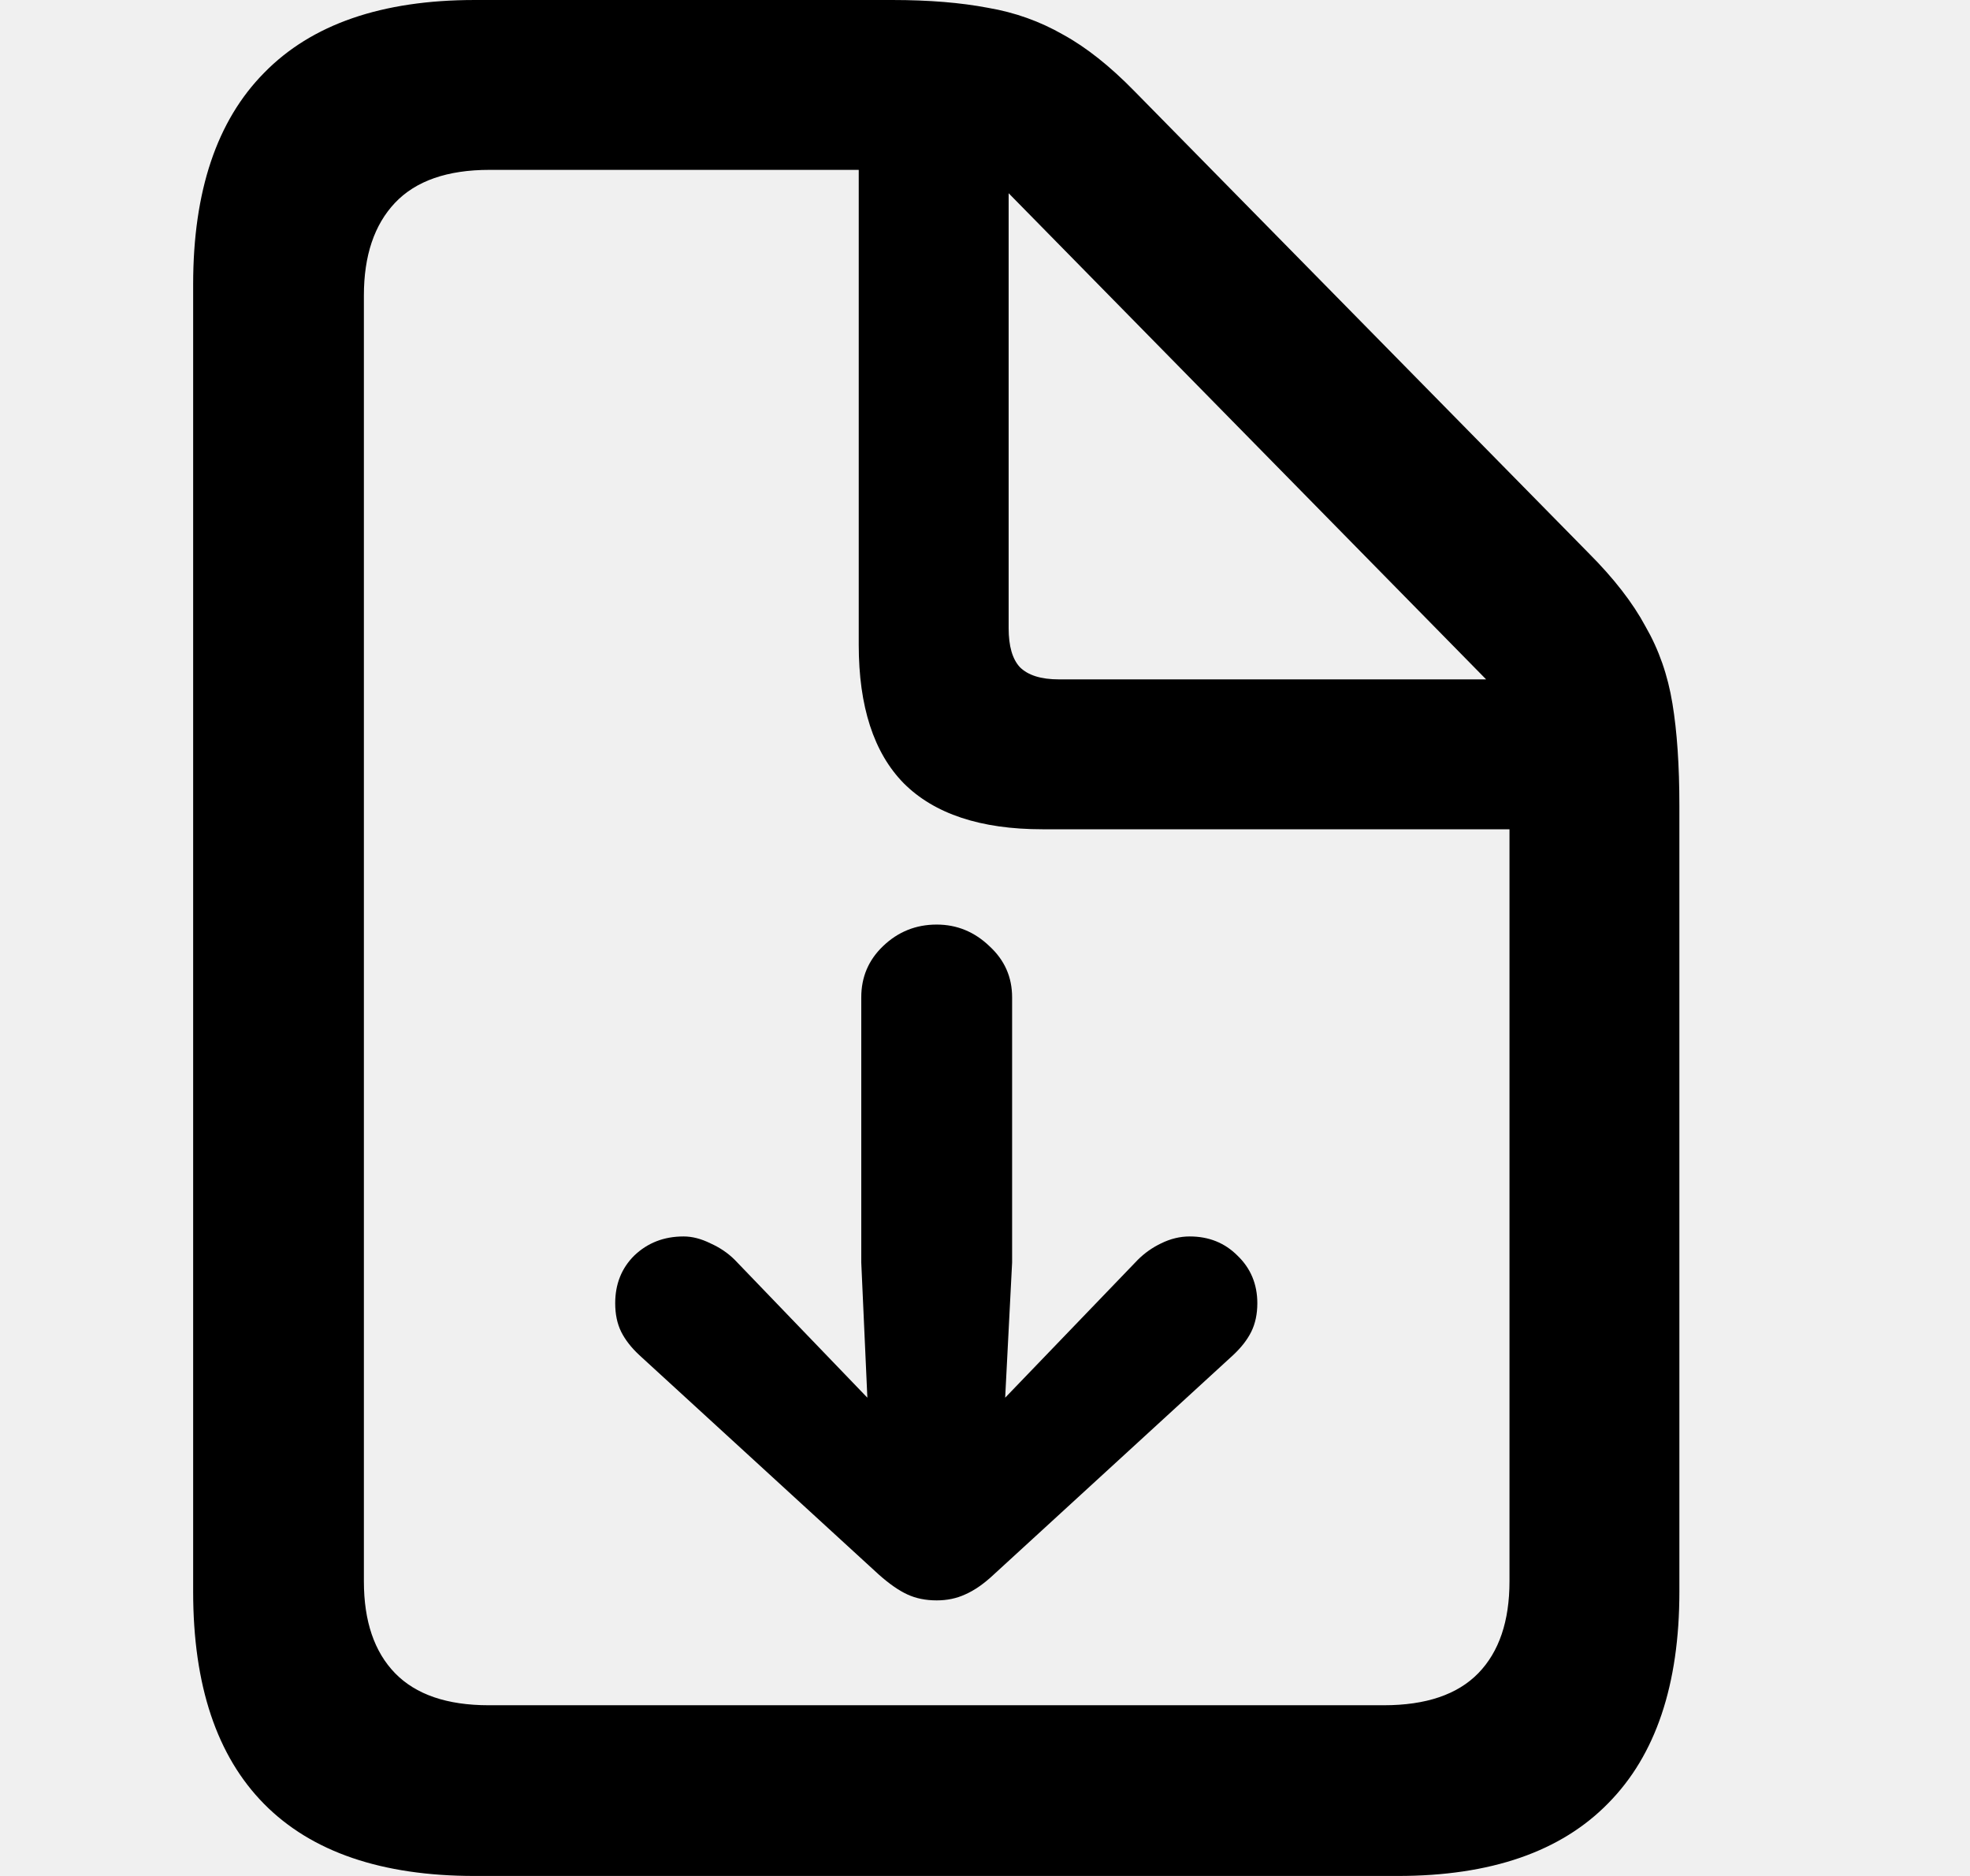
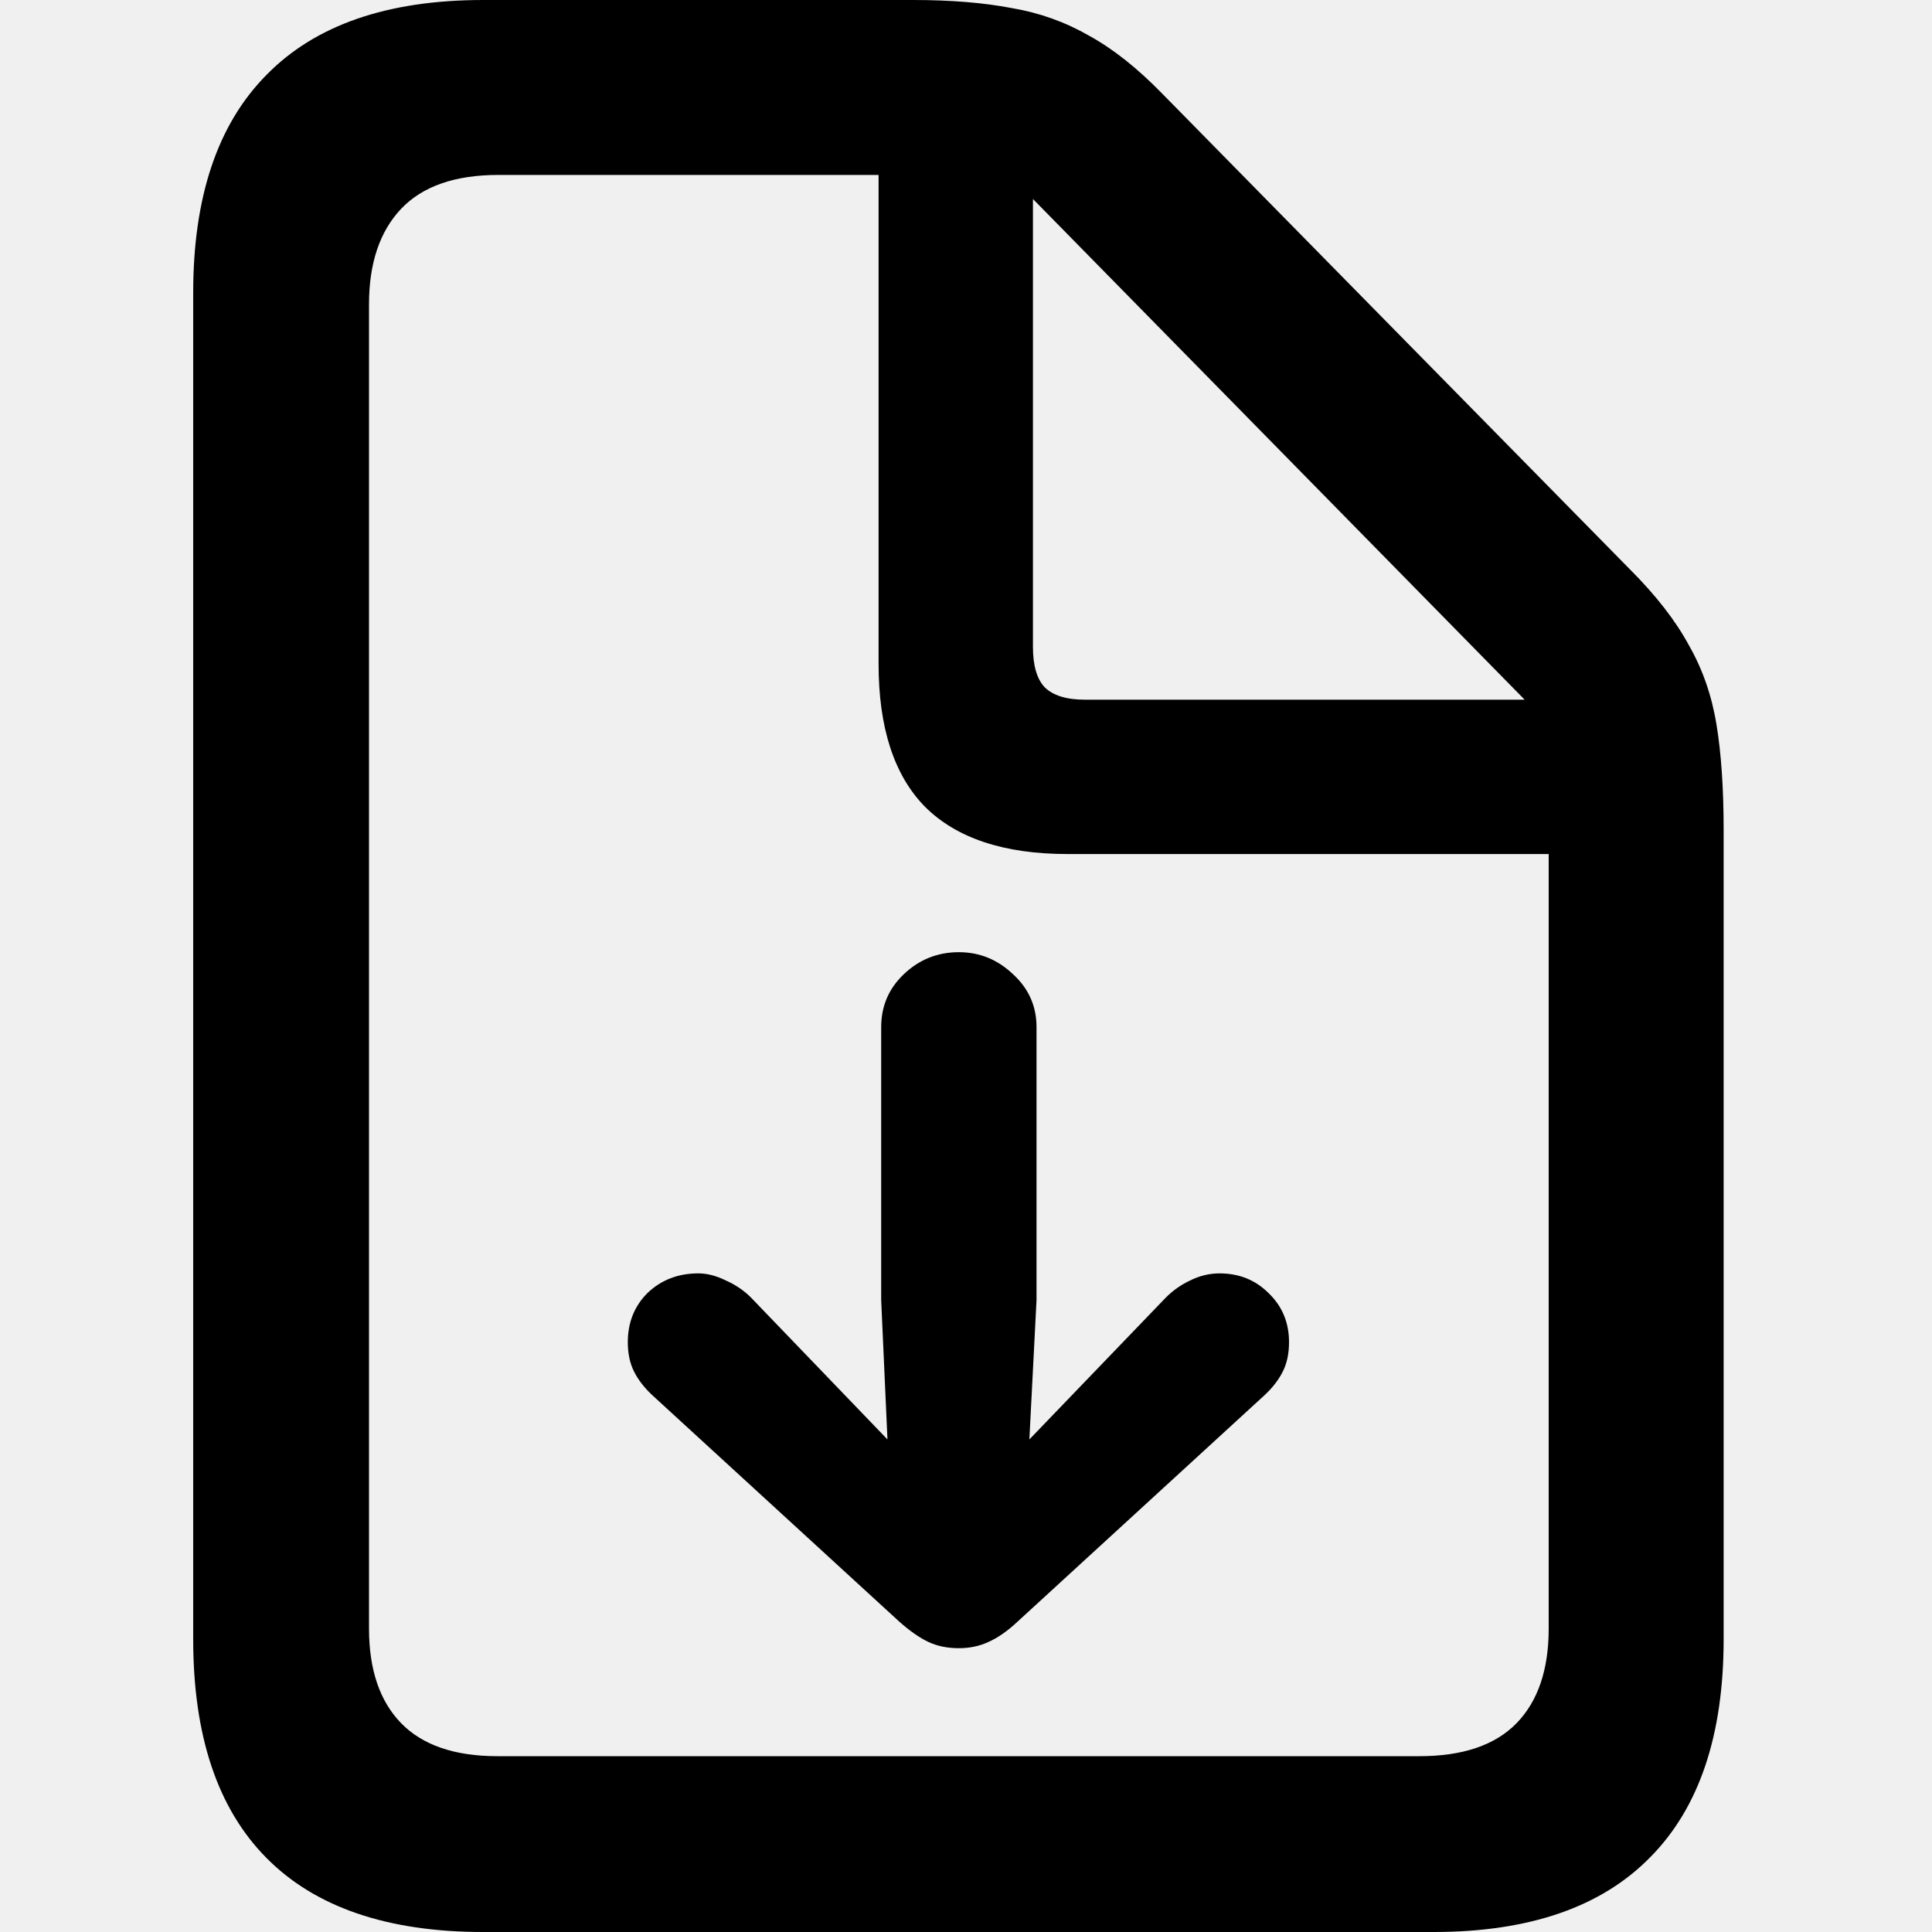
- <svg xmlns="http://www.w3.org/2000/svg" width="21" height="20" viewBox="0 0 21 20" fill="none">
-   <g clip-path="url(#clip0_1_478)">
-     <path d="M10.789 10.633V13.46L10.715 14.901L12.128 13.432C12.202 13.358 12.285 13.3 12.377 13.256C12.476 13.207 12.578 13.182 12.682 13.182C12.886 13.182 13.055 13.25 13.191 13.386C13.332 13.521 13.403 13.691 13.403 13.894C13.403 14.011 13.381 14.112 13.338 14.199C13.295 14.285 13.23 14.368 13.144 14.448L10.595 16.785C10.49 16.884 10.388 16.955 10.29 16.998C10.197 17.041 10.096 17.062 9.985 17.062C9.868 17.062 9.763 17.041 9.671 16.998C9.578 16.955 9.477 16.884 9.366 16.785L6.816 14.448C6.73 14.368 6.665 14.285 6.622 14.199C6.579 14.112 6.558 14.011 6.558 13.894C6.558 13.691 6.625 13.521 6.761 13.386C6.903 13.25 7.078 13.182 7.287 13.182C7.38 13.182 7.475 13.207 7.574 13.256C7.672 13.3 7.759 13.358 7.833 13.432L9.246 14.901L9.181 13.46V10.633C9.181 10.417 9.258 10.236 9.412 10.088C9.572 9.934 9.763 9.857 9.985 9.857C10.2 9.857 10.388 9.934 10.548 10.088C10.709 10.236 10.789 10.417 10.789 10.633ZM5.061 20C4.07 20 3.321 19.744 2.816 19.233C2.311 18.722 2.059 17.968 2.059 16.97V3.03C2.059 2.039 2.311 1.287 2.816 0.776C3.321 0.259 4.07 3.05176e-05 5.061 3.05176e-05H9.514C9.902 3.05176e-05 10.241 0.028 10.53 0.083C10.819 0.132 11.087 0.228 11.334 0.37C11.58 0.505 11.832 0.705 12.091 0.97L16.932 5.894C17.203 6.165 17.406 6.427 17.541 6.679C17.683 6.925 17.779 7.199 17.828 7.501C17.877 7.797 17.902 8.16 17.902 8.591V16.97C17.902 17.962 17.649 18.713 17.144 19.224C16.639 19.741 15.891 20 14.899 20H5.061ZM5.209 18.18H14.752C15.201 18.18 15.537 18.066 15.759 17.838C15.98 17.61 16.091 17.284 16.091 16.859V8.841H11.112C10.453 8.841 9.96 8.677 9.634 8.351C9.314 8.025 9.154 7.532 9.154 6.873V1.811H5.218C4.769 1.811 4.433 1.928 4.211 2.162C3.99 2.396 3.879 2.725 3.879 3.15V16.859C3.879 17.284 3.99 17.61 4.211 17.838C4.433 18.066 4.766 18.18 5.209 18.18ZM11.287 7.243H15.842L10.752 2.06V6.697C10.752 6.888 10.792 7.027 10.872 7.113C10.958 7.199 11.097 7.243 11.287 7.243Z" fill="black" />
-   </g>
-   <defs>
-     <clipPath id="clip0_1_478">
-       <rect width="20" height="20" fill="white" transform="translate(0.0588379 3.05176e-05)" />
-     </clipPath>
-   </defs>
+ <svg xmlns="http://www.w3.org/2000/svg" width="20" height="20" viewBox="0 0 20 20" fill="none">
+   <path d="M10.73 10.633V13.46L10.656 14.901L12.069 13.432C12.143 13.358 12.226 13.3 12.319 13.256C12.417 13.207 12.519 13.182 12.624 13.182C12.827 13.182 12.996 13.25 13.132 13.386C13.273 13.521 13.344 13.691 13.344 13.894C13.344 14.011 13.323 14.112 13.279 14.199C13.236 14.285 13.172 14.368 13.085 14.448L10.536 16.785C10.431 16.884 10.329 16.955 10.231 16.998C10.139 17.041 10.037 17.062 9.926 17.062C9.809 17.062 9.704 17.041 9.612 16.998C9.52 16.955 9.418 16.884 9.307 16.785L6.758 14.448C6.671 14.368 6.607 14.285 6.564 14.199C6.52 14.112 6.499 14.011 6.499 13.894C6.499 13.691 6.567 13.521 6.702 13.386C6.844 13.25 7.019 13.182 7.229 13.182C7.321 13.182 7.416 13.207 7.515 13.256C7.614 13.3 7.7 13.358 7.774 13.432L9.187 14.901L9.122 13.46V10.633C9.122 10.417 9.199 10.236 9.353 10.088C9.513 9.934 9.704 9.857 9.926 9.857C10.142 9.857 10.329 9.934 10.49 10.088C10.65 10.236 10.73 10.417 10.73 10.633ZM5.002 20C4.011 20 3.263 19.744 2.758 19.233C2.252 18.722 2 17.968 2 16.97V3.03C2 2.039 2.252 1.287 2.758 0.776C3.263 0.259 4.011 3.05176e-05 5.002 3.05176e-05H9.455C9.843 3.05176e-05 10.182 0.028 10.471 0.083C10.761 0.132 11.028 0.228 11.275 0.37C11.521 0.505 11.774 0.705 12.032 0.97L16.873 5.894C17.144 6.165 17.347 6.427 17.483 6.679C17.624 6.925 17.72 7.199 17.769 7.501C17.818 7.797 17.843 8.16 17.843 8.591V16.97C17.843 17.962 17.59 18.713 17.085 19.224C16.58 19.741 15.832 20 14.841 20H5.002ZM5.15 18.18H14.693C15.142 18.18 15.478 18.066 15.7 17.838C15.921 17.61 16.032 17.284 16.032 16.859V8.841H11.053C10.394 8.841 9.901 8.677 9.575 8.351C9.255 8.025 9.095 7.532 9.095 6.873V1.811H5.159C4.71 1.811 4.374 1.928 4.152 2.162C3.931 2.396 3.82 2.725 3.82 3.15V16.859C3.82 17.284 3.931 17.61 4.152 17.838C4.374 18.066 4.707 18.18 5.15 18.18ZM11.229 7.243H15.783L10.693 2.06V6.697C10.693 6.888 10.733 7.027 10.813 7.113C10.899 7.199 11.038 7.243 11.229 7.243Z" fill="black" />
</svg>
